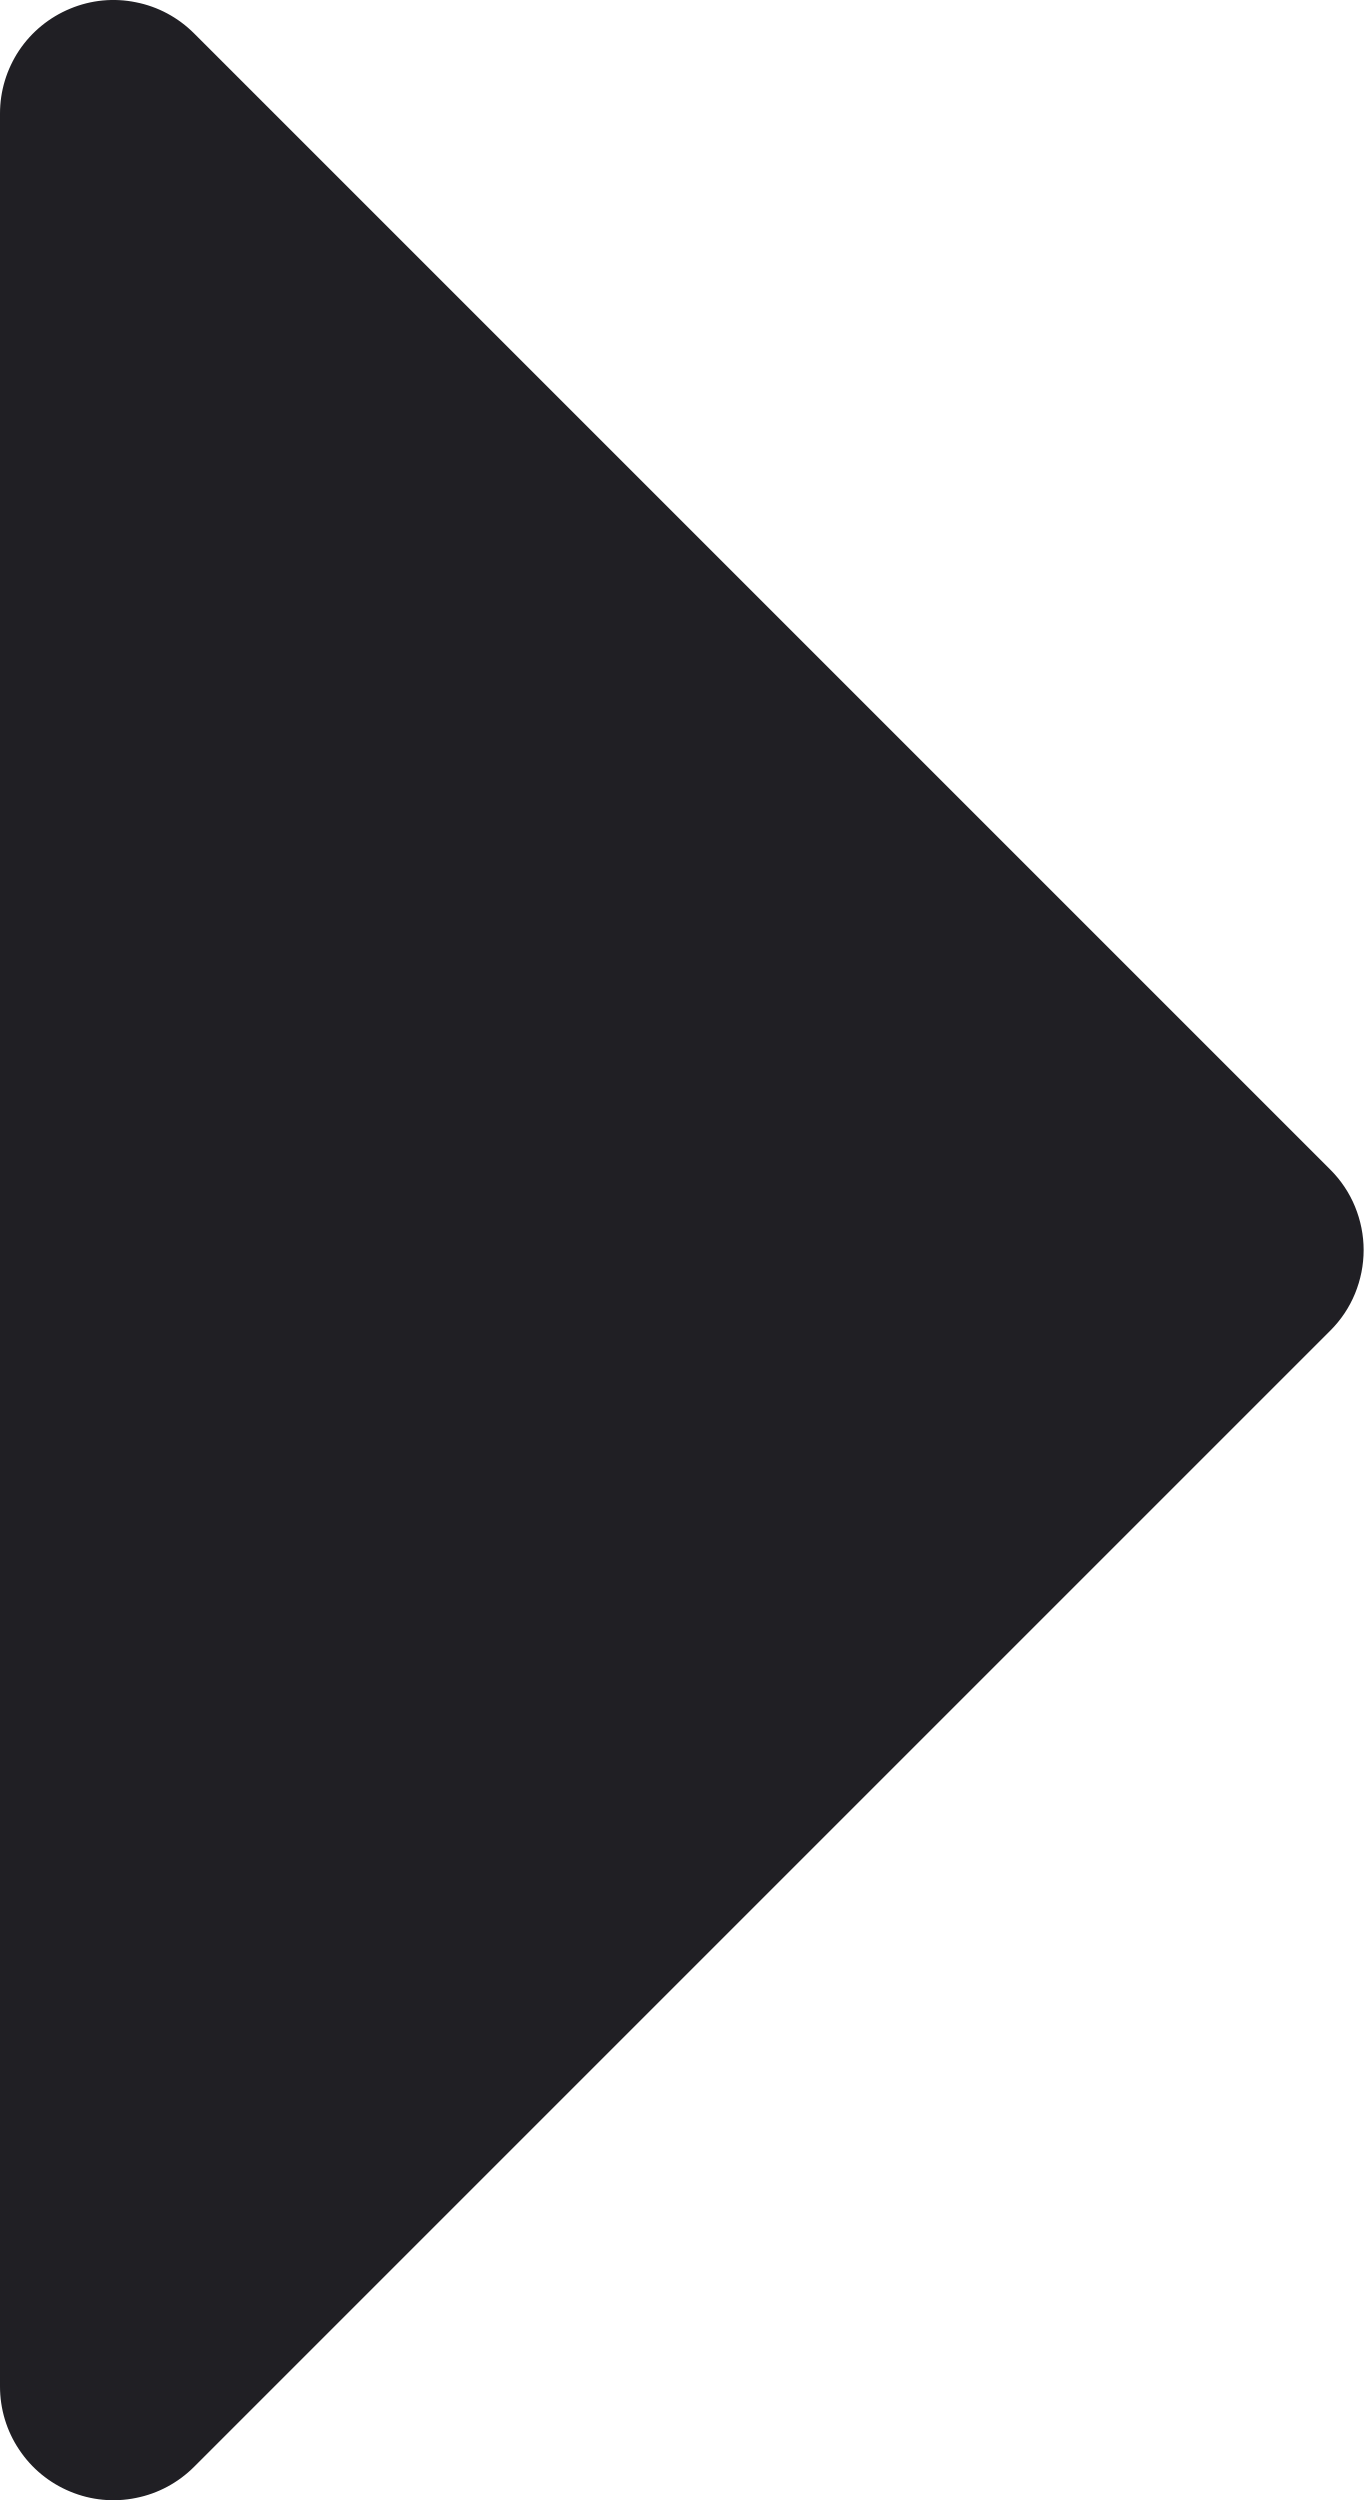
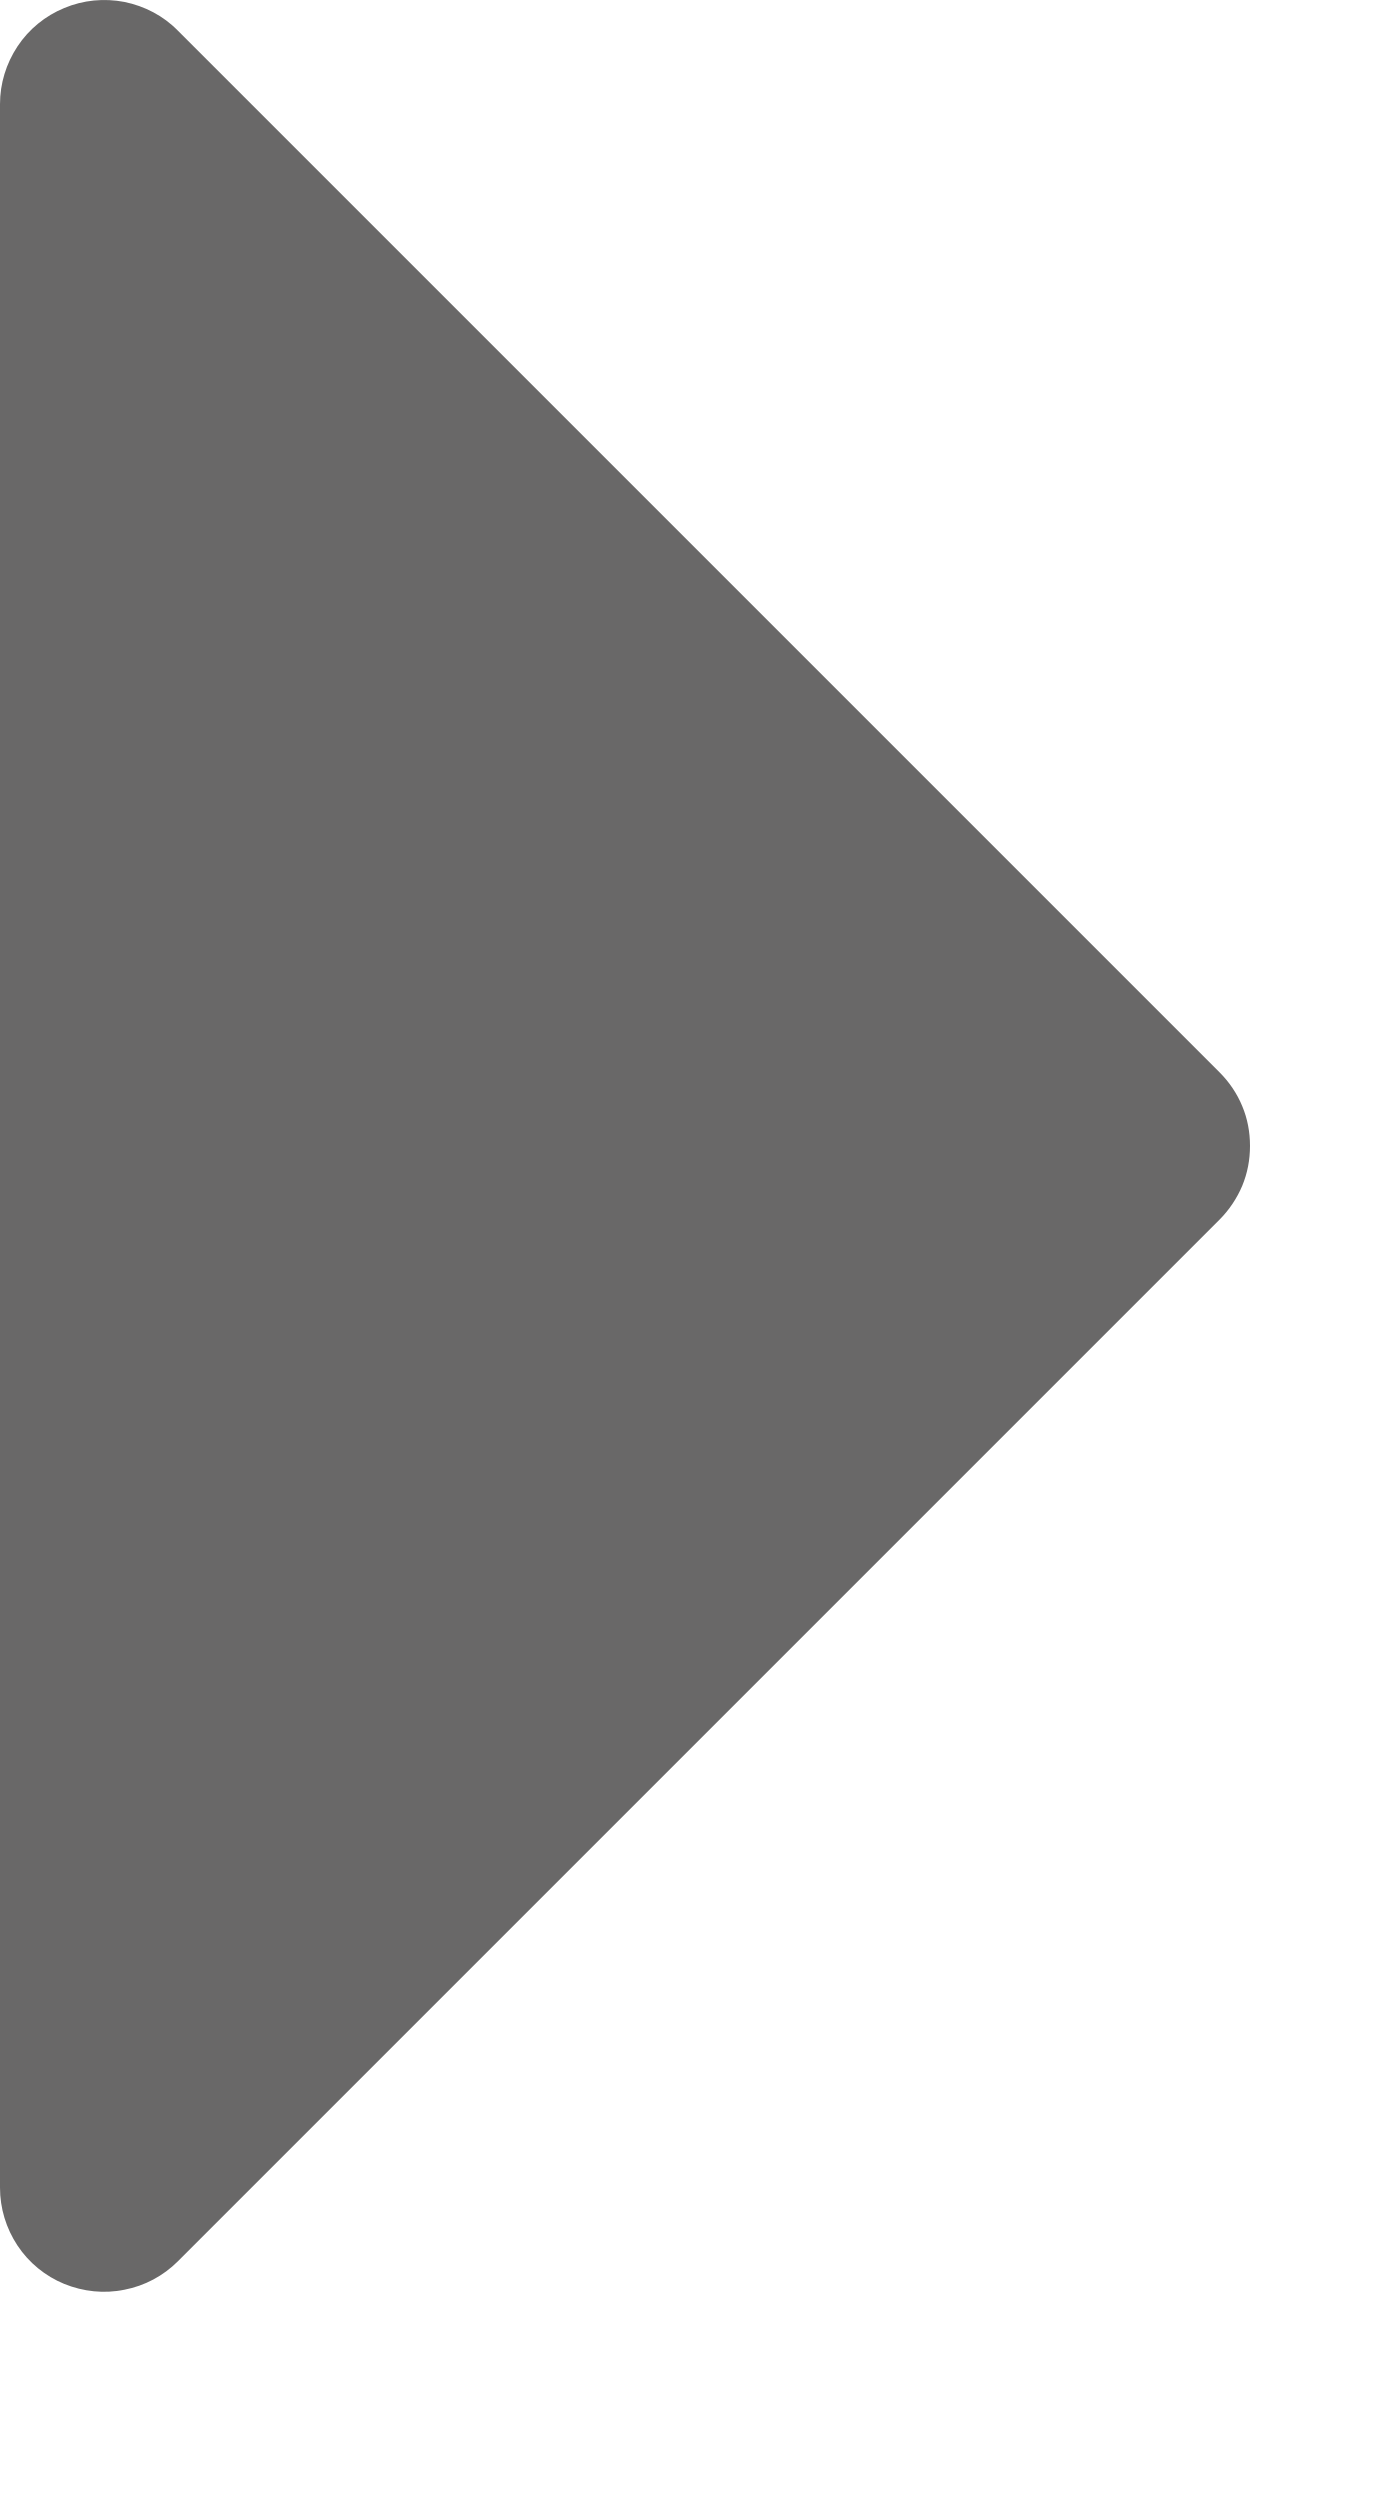
- <svg xmlns="http://www.w3.org/2000/svg" width="6" height="11" viewBox="0 0 6 11" fill="none">
-   <path d="M0.854 0.147L5.854 5.147C5.9 5.193 5.937 5.248 5.962 5.309C5.987 5.37 6 5.435 6 5.5C6 5.566 5.987 5.631 5.962 5.692C5.937 5.753 5.9 5.808 5.854 5.854L0.854 10.854C0.784 10.924 0.695 10.972 0.598 10.991C0.501 11.011 0.4 11.001 0.309 10.963C0.217 10.925 0.139 10.861 0.084 10.778C0.029 10.696 -7.77313e-05 10.599 1.33027e-07 10.5L-3.04087e-07 0.5C-7.81771e-05 0.401 0.029 0.305 0.084 0.222C0.139 0.14 0.217 0.076 0.309 0.038C0.4 0 0.501 -0.01 0.598 0.01C0.695 0.029 0.784 0.077 0.854 0.147Z" fill="#201F24" />
+ <svg xmlns="http://www.w3.org/2000/svg" width="5" height="9" viewBox="0 0 5 9" fill="none">
+   <path d="M0.64 0.11L4.39 3.86C4.425 3.895 4.453 3.936 4.472 3.982C4.491 4.027 4.5 4.076 4.5 4.125C4.5 4.175 4.491 4.223 4.472 4.269C4.453 4.314 4.425 4.356 4.39 4.391L0.64 8.141C0.588 8.193 0.521 8.229 0.448 8.243C0.375 8.258 0.3 8.25 0.231 8.222C0.163 8.194 0.104 8.146 0.063 8.084C0.022 8.022 -5.82985e-05 7.95 9.97705e-08 7.875L-2.28065e-07 0.375C-5.86328e-05 0.301 0.022 0.229 0.063 0.167C0.104 0.105 0.163 0.057 0.231 0.029C0.3 0 0.375 -0.007 0.448 0.007C0.521 0.022 0.588 0.057 0.64 0.11Z" fill="#696868" />
</svg>
